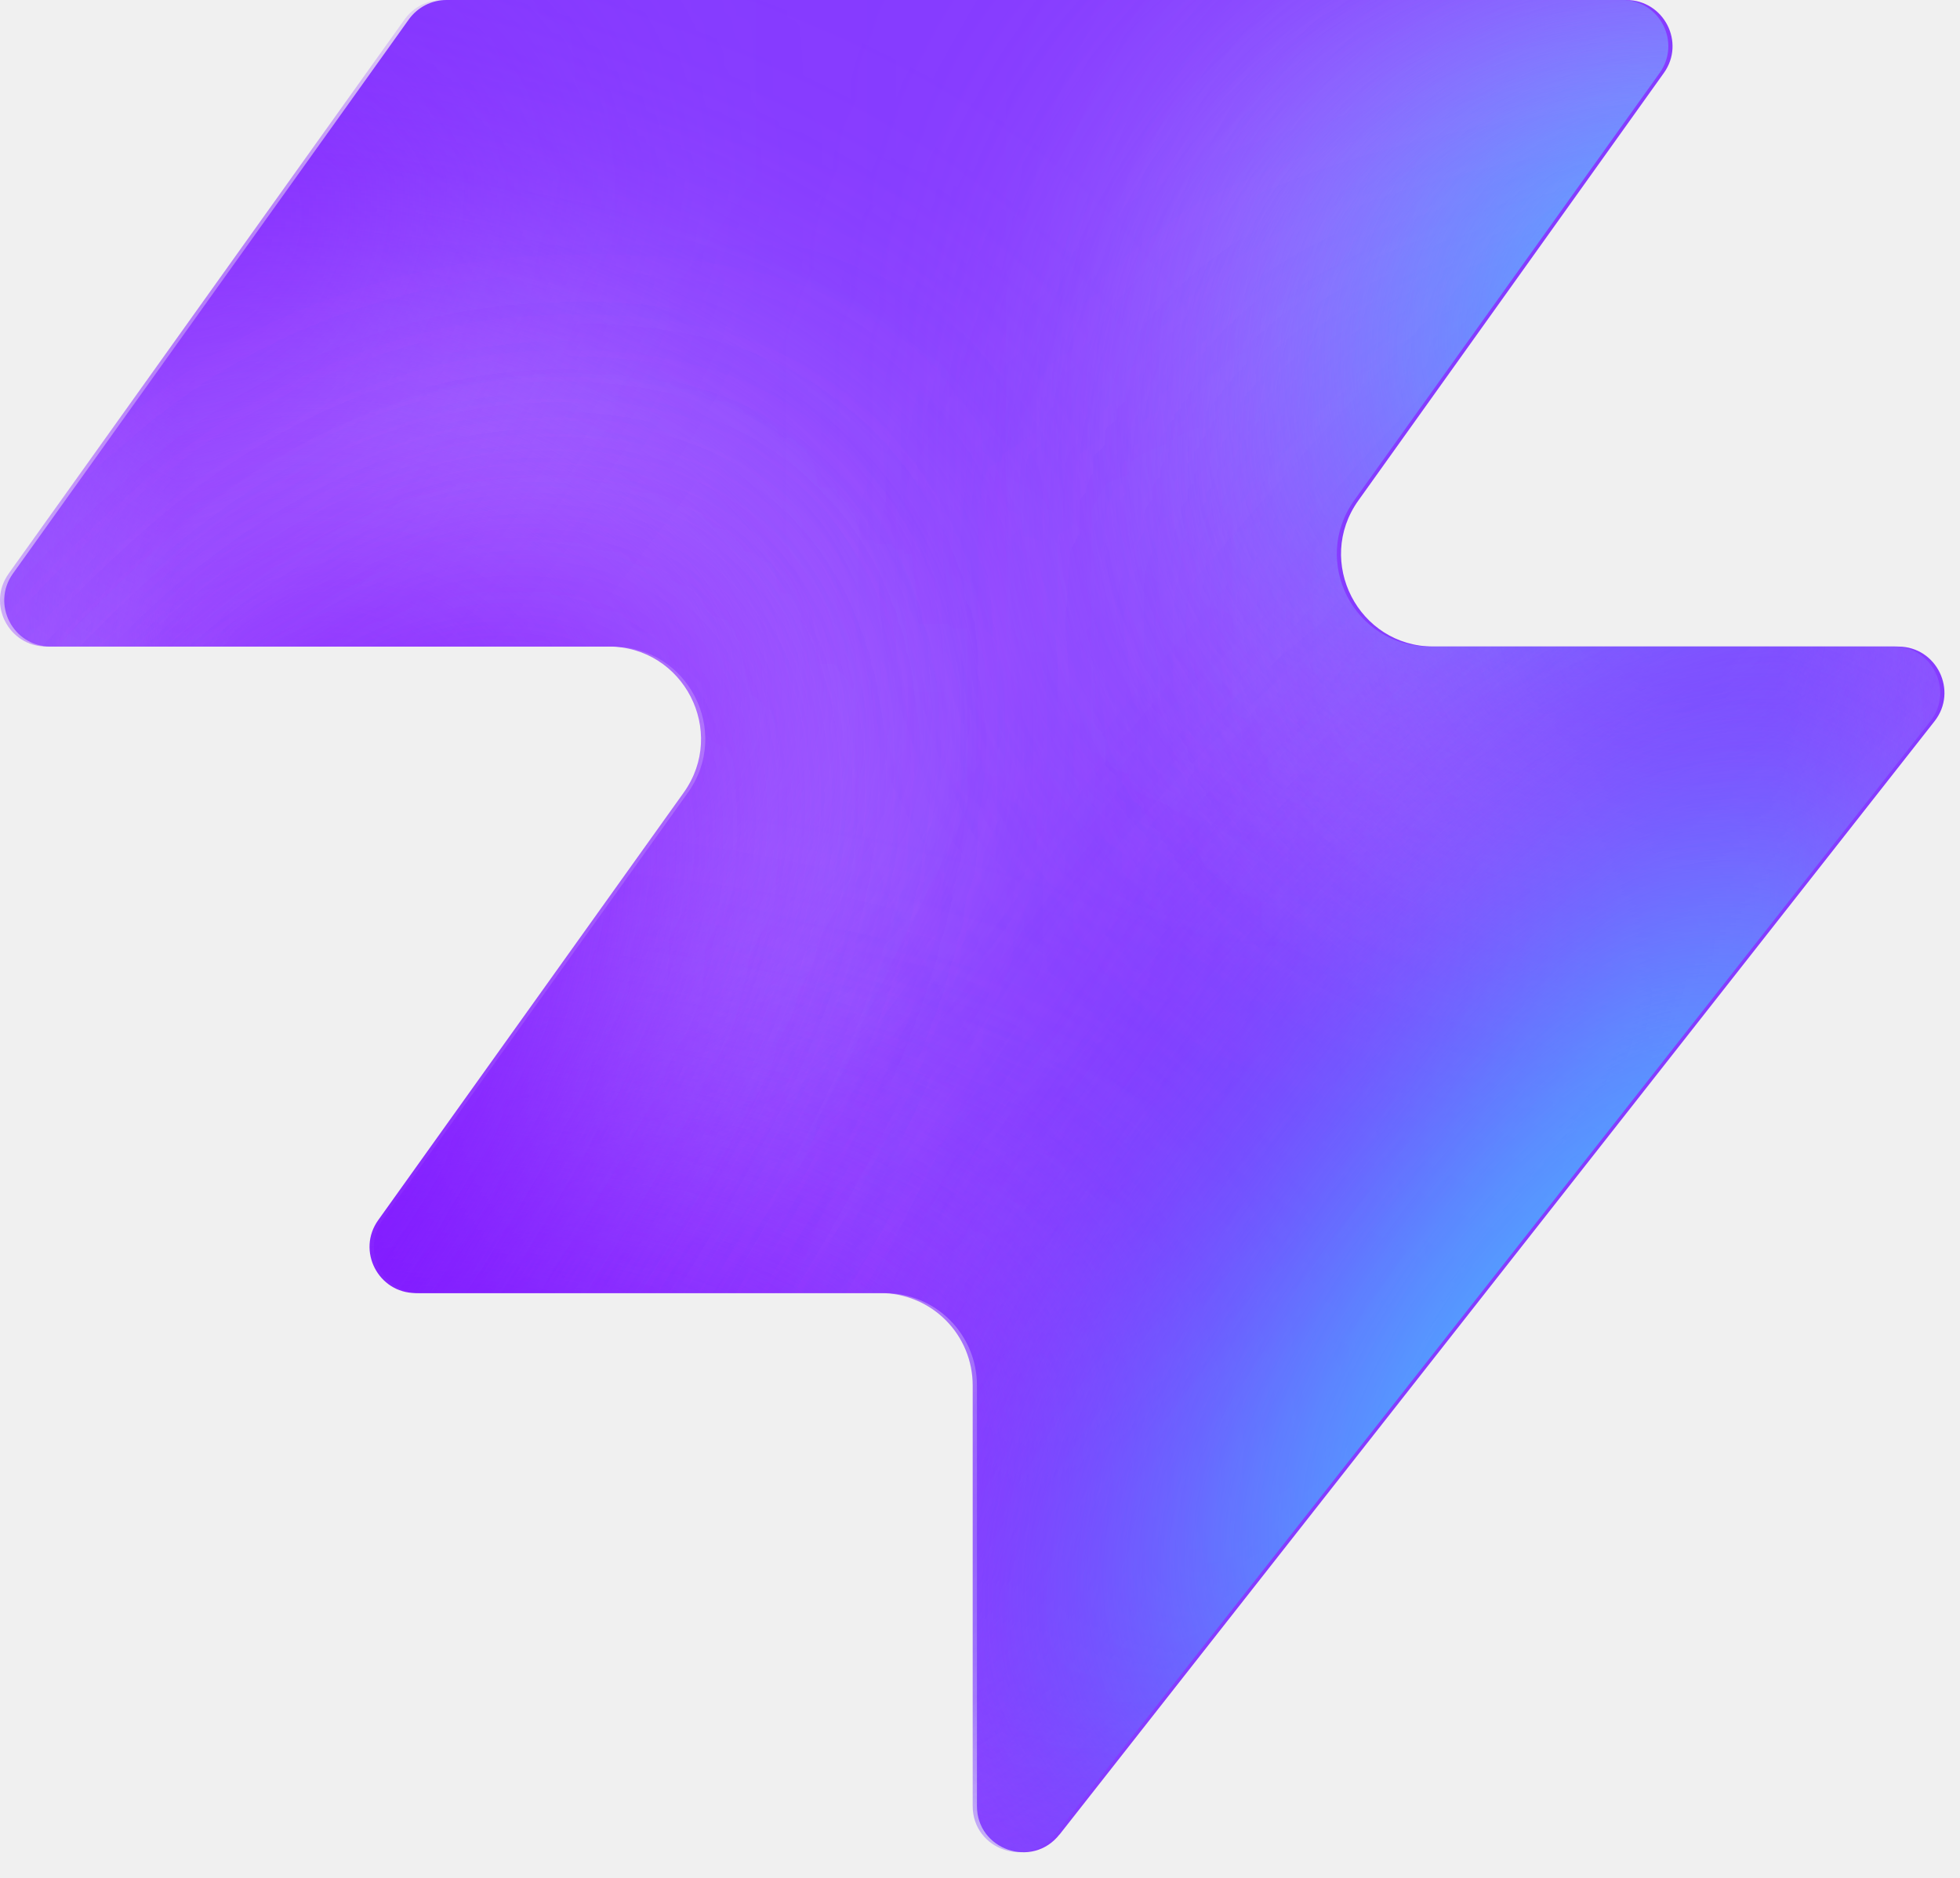
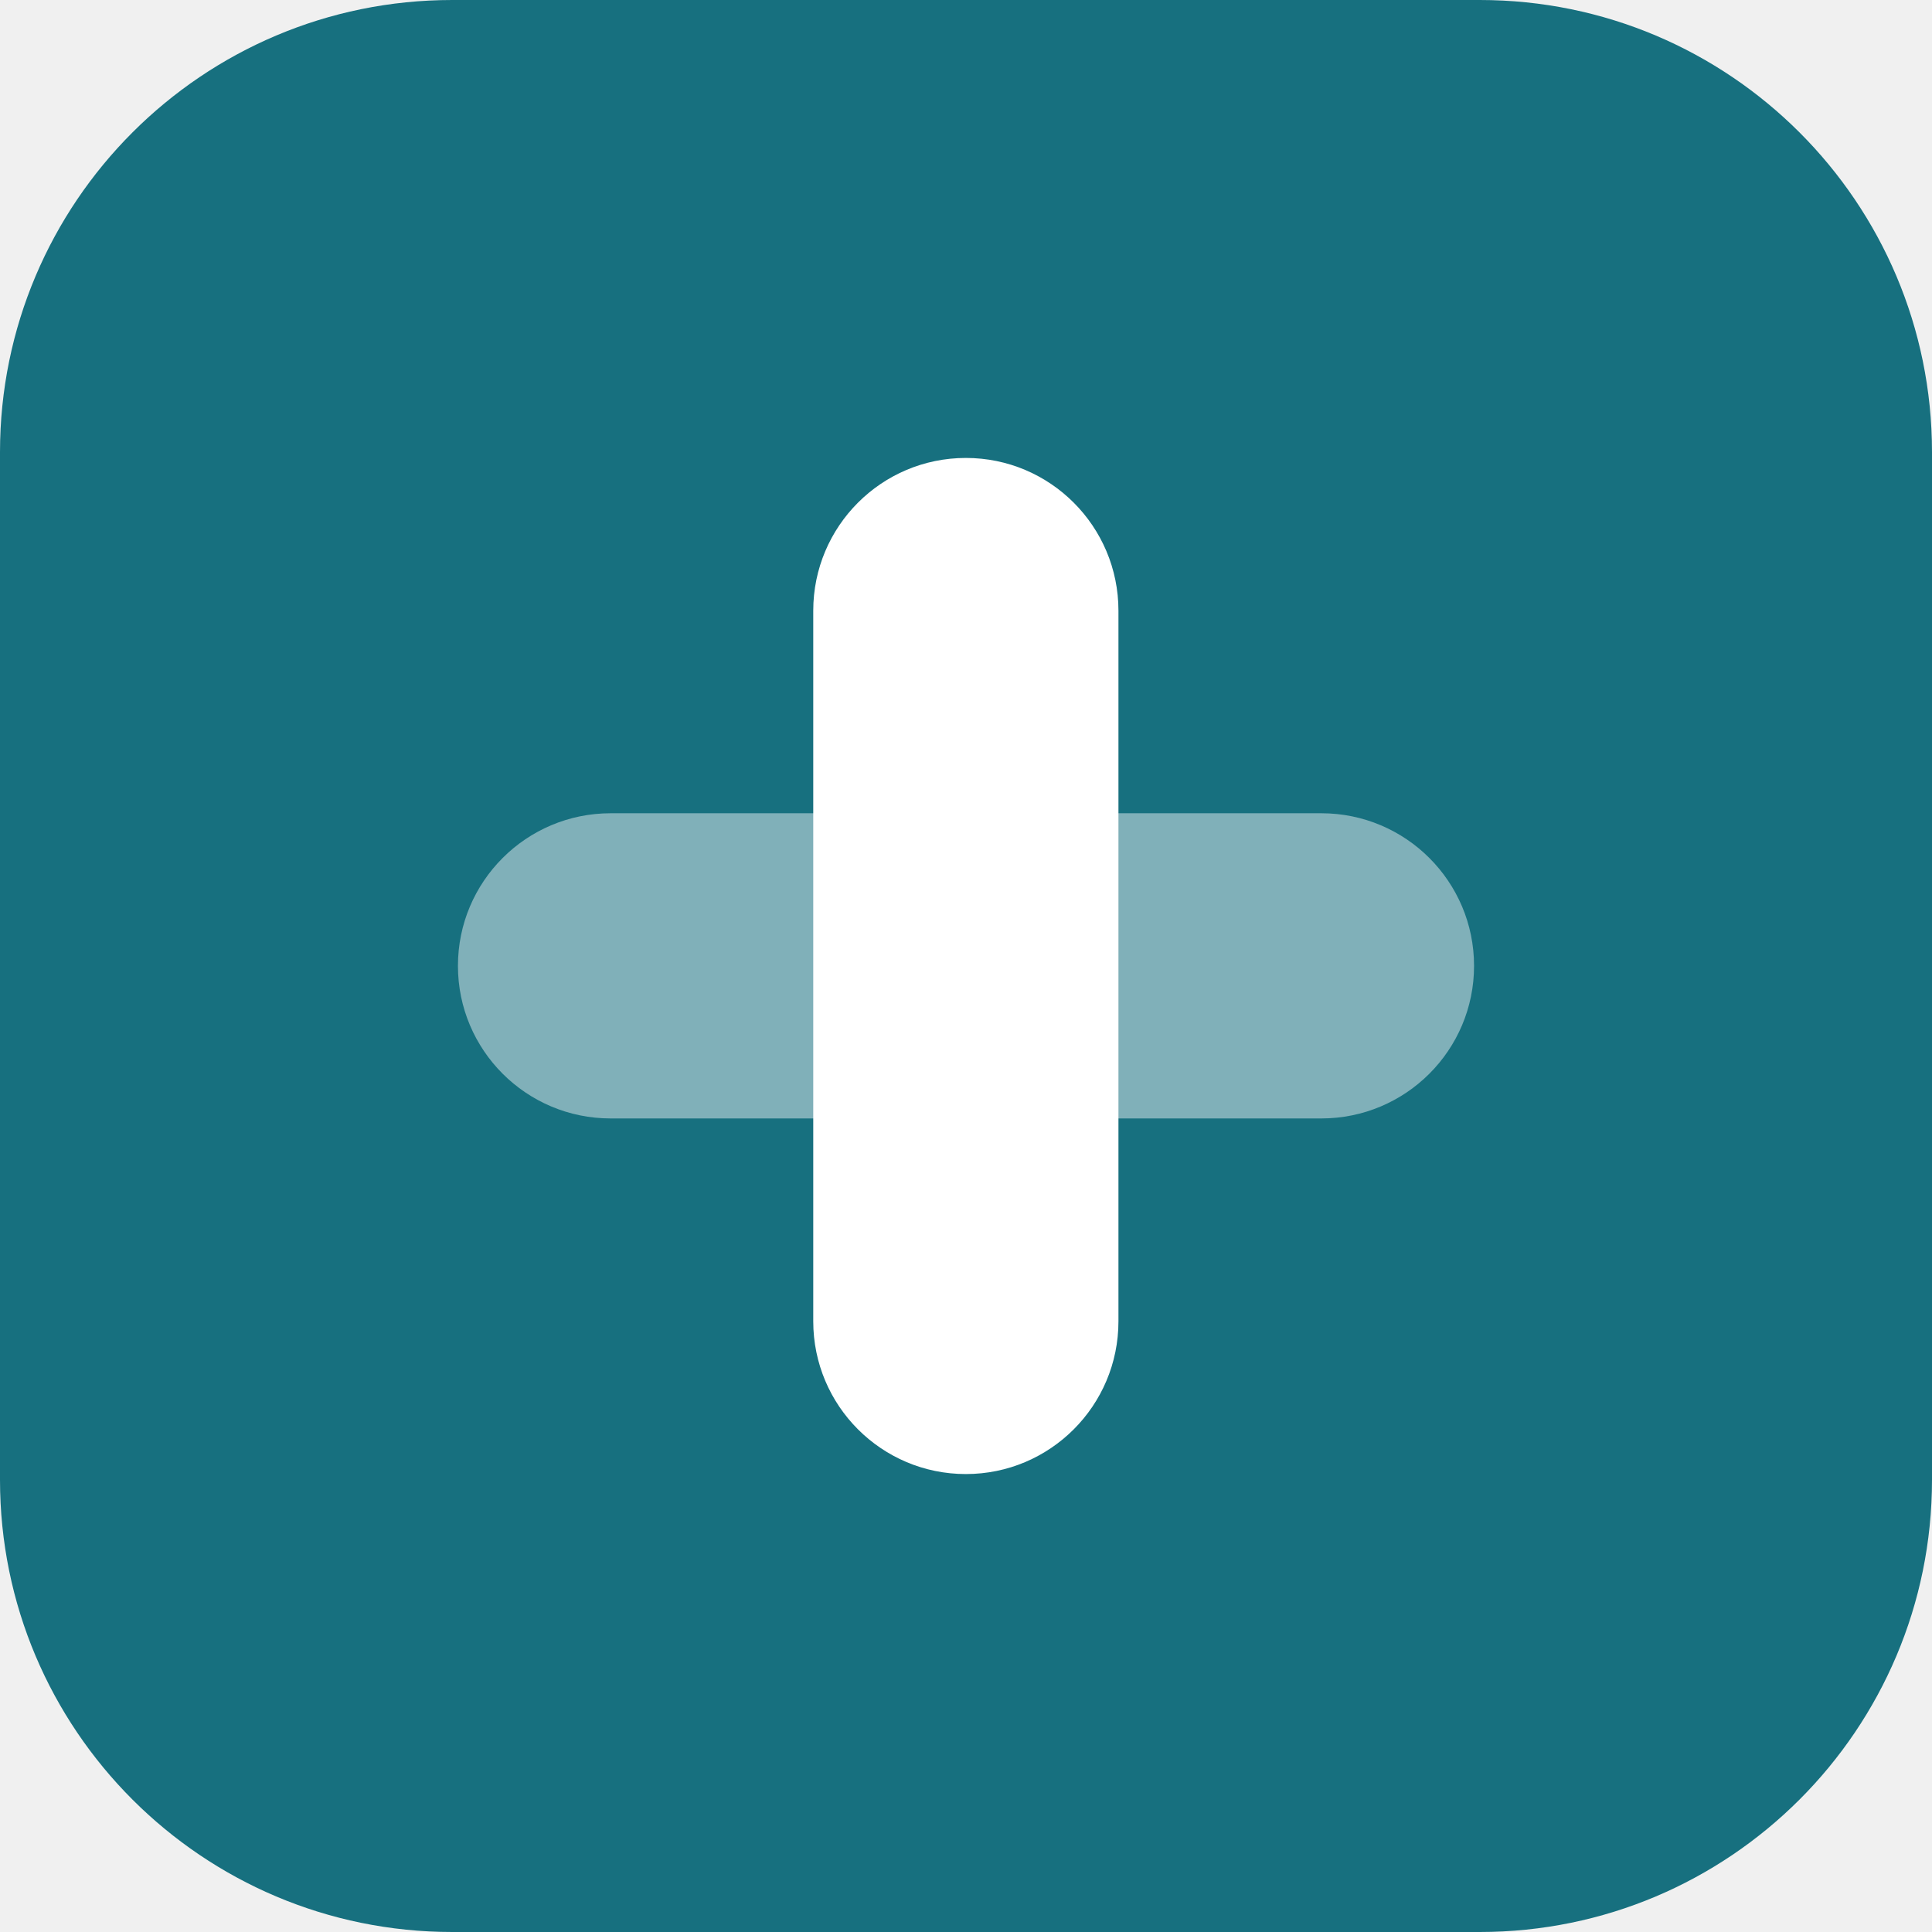
- <svg xmlns="http://www.w3.org/2000/svg" width="48" height="46" fill="none" viewBox="0 0 48 46">
-   <path fill="#863bff" d="M25.946 44.938c-.664.845-2.021.375-2.021-.698V33.937a2.26 2.26 0 0 0-2.262-2.262H10.287c-.92 0-1.456-1.04-.92-1.788l7.48-10.471c1.07-1.497 0-3.578-1.842-3.578H1.237c-.92 0-1.456-1.04-.92-1.788L10.013.474c.214-.297.556-.474.92-.474h28.894c.92 0 1.456 1.04.92 1.788l-7.48 10.471c-1.07 1.498 0 3.579 1.842 3.579h11.377c.943 0 1.473 1.088.89 1.83L25.947 44.94z" style="fill:#863bff;fill:color(display-p3 .525 .23 1);fill-opacity:1" />
-   <mask id="a" width="48" height="46" x="0" y="0" maskUnits="userSpaceOnUse" style="mask-type:alpha">
-     <path fill="#000" d="M25.842 44.938c-.664.844-2.021.375-2.021-.698V33.937a2.26 2.26 0 0 0-2.262-2.262H10.183c-.92 0-1.456-1.04-.92-1.788l7.48-10.471c1.07-1.498 0-3.579-1.842-3.579H1.133c-.92 0-1.456-1.04-.92-1.787L9.91.473c.214-.297.556-.474.92-.474h28.894c.92 0 1.456 1.04.92 1.788l-7.48 10.471c-1.07 1.498 0 3.578 1.842 3.578h11.377c.943 0 1.473 1.088.89 1.832L25.843 44.94z" style="fill:#000;fill-opacity:1" />
-   </mask>
-   <g mask="url(#a)">
-     <g filter="url(#b)">
-       <ellipse cx="5.508" cy="14.704" fill="#ede6ff" rx="5.508" ry="14.704" style="fill:#ede6ff;fill:color(display-p3 .927 .903 1);fill-opacity:1" transform="matrix(.00324 1 1 -.00324 -4.47 31.516)" />
-     </g>
-     <g filter="url(#c)">
-       <ellipse cx="10.399" cy="29.851" fill="#ede6ff" rx="10.399" ry="29.851" style="fill:#ede6ff;fill:color(display-p3 .927 .903 1);fill-opacity:1" transform="matrix(.00324 1 1 -.00324 -39.328 7.883)" />
-     </g>
-     <g filter="url(#d)">
-       <ellipse cx="5.508" cy="30.487" fill="#7e14ff" rx="5.508" ry="30.487" style="fill:#7e14ff;fill:color(display-p3 .492 .077 1);fill-opacity:1" transform="rotate(89.814 -25.913 -14.639)scale(1 -1)" />
-     </g>
-     <g filter="url(#e)">
-       <ellipse cx="5.508" cy="30.599" fill="#7e14ff" rx="5.508" ry="30.599" style="fill:#7e14ff;fill:color(display-p3 .492 .077 1);fill-opacity:1" transform="rotate(89.814 -32.644 -3.334)scale(1 -1)" />
-     </g>
-     <g filter="url(#f)">
-       <ellipse cx="5.508" cy="30.599" fill="#7e14ff" rx="5.508" ry="30.599" style="fill:#7e14ff;fill:color(display-p3 .492 .077 1);fill-opacity:1" transform="matrix(.00324 1 1 -.00324 -34.34 30.47)" />
-     </g>
-     <g filter="url(#g)">
-       <ellipse cx="14.072" cy="22.078" fill="#ede6ff" rx="14.072" ry="22.078" style="fill:#ede6ff;fill:color(display-p3 .927 .903 1);fill-opacity:1" transform="rotate(93.35 24.506 48.493)scale(-1 1)" />
-     </g>
-     <g filter="url(#h)">
-       <ellipse cx="3.47" cy="21.501" fill="#7e14ff" rx="3.47" ry="21.501" style="fill:#7e14ff;fill:color(display-p3 .492 .077 1);fill-opacity:1" transform="rotate(89.009 28.708 47.59)scale(-1 1)" />
-     </g>
-     <g filter="url(#i)">
-       <ellipse cx="3.47" cy="21.501" fill="#7e14ff" rx="3.47" ry="21.501" style="fill:#7e14ff;fill:color(display-p3 .492 .077 1);fill-opacity:1" transform="rotate(89.009 28.708 47.59)scale(-1 1)" />
-     </g>
-     <g filter="url(#j)">
-       <ellipse cx=".387" cy="8.972" fill="#7e14ff" rx="4.407" ry="29.108" style="fill:#7e14ff;fill:color(display-p3 .492 .077 1);fill-opacity:1" transform="rotate(39.51 .387 8.972)" />
-     </g>
-     <g filter="url(#k)">
-       <ellipse cx="47.523" cy="-6.092" fill="#7e14ff" rx="4.407" ry="29.108" style="fill:#7e14ff;fill:color(display-p3 .492 .077 1);fill-opacity:1" transform="rotate(37.892 47.523 -6.092)" />
-     </g>
-     <g filter="url(#l)">
-       <ellipse cx="41.412" cy="6.333" fill="#47bfff" rx="5.971" ry="9.665" style="fill:#47bfff;fill:color(display-p3 .28 .748 1);fill-opacity:1" transform="rotate(37.892 41.412 6.333)" />
-     </g>
-     <g filter="url(#m)">
-       <ellipse cx="-1.879" cy="38.332" fill="#7e14ff" rx="4.407" ry="29.108" style="fill:#7e14ff;fill:color(display-p3 .492 .077 1);fill-opacity:1" transform="rotate(37.892 -1.88 38.332)" />
-     </g>
-     <g filter="url(#n)">
-       <ellipse cx="-1.879" cy="38.332" fill="#7e14ff" rx="4.407" ry="29.108" style="fill:#7e14ff;fill:color(display-p3 .492 .077 1);fill-opacity:1" transform="rotate(37.892 -1.88 38.332)" />
-     </g>
-     <g filter="url(#o)">
-       <ellipse cx="35.651" cy="29.907" fill="#7e14ff" rx="4.407" ry="29.108" style="fill:#7e14ff;fill:color(display-p3 .492 .077 1);fill-opacity:1" transform="rotate(37.892 35.651 29.907)" />
-     </g>
-     <g filter="url(#p)">
-       <ellipse cx="38.418" cy="32.4" fill="#47bfff" rx="5.971" ry="15.297" style="fill:#47bfff;fill:color(display-p3 .28 .748 1);fill-opacity:1" transform="rotate(37.892 38.418 32.4)" />
-     </g>
-   </g>
-   <defs>
-     <filter id="b" width="60.045" height="41.654" x="-19.77" y="16.149" color-interpolation-filters="sRGB" filterUnits="userSpaceOnUse">
-       <feFlood flood-opacity="0" result="BackgroundImageFix" />
-       <feBlend in="SourceGraphic" in2="BackgroundImageFix" result="shape" />
-       <feGaussianBlur result="effect1_foregroundBlur_2002_17158" stdDeviation="7.659" />
-     </filter>
-     <filter id="c" width="90.34" height="51.437" x="-54.613" y="-7.533" color-interpolation-filters="sRGB" filterUnits="userSpaceOnUse">
-       <feFlood flood-opacity="0" result="BackgroundImageFix" />
-       <feBlend in="SourceGraphic" in2="BackgroundImageFix" result="shape" />
-       <feGaussianBlur result="effect1_foregroundBlur_2002_17158" stdDeviation="7.659" />
-     </filter>
-     <filter id="d" width="79.355" height="29.4" x="-49.64" y="2.03" color-interpolation-filters="sRGB" filterUnits="userSpaceOnUse">
-       <feFlood flood-opacity="0" result="BackgroundImageFix" />
-       <feBlend in="SourceGraphic" in2="BackgroundImageFix" result="shape" />
-       <feGaussianBlur result="effect1_foregroundBlur_2002_17158" stdDeviation="4.596" />
-     </filter>
-     <filter id="e" width="79.579" height="29.4" x="-45.045" y="20.029" color-interpolation-filters="sRGB" filterUnits="userSpaceOnUse">
-       <feFlood flood-opacity="0" result="BackgroundImageFix" />
-       <feBlend in="SourceGraphic" in2="BackgroundImageFix" result="shape" />
-       <feGaussianBlur result="effect1_foregroundBlur_2002_17158" stdDeviation="4.596" />
-     </filter>
-     <filter id="f" width="79.579" height="29.4" x="-43.513" y="21.178" color-interpolation-filters="sRGB" filterUnits="userSpaceOnUse">
-       <feFlood flood-opacity="0" result="BackgroundImageFix" />
-       <feBlend in="SourceGraphic" in2="BackgroundImageFix" result="shape" />
-       <feGaussianBlur result="effect1_foregroundBlur_2002_17158" stdDeviation="4.596" />
-     </filter>
-     <filter id="g" width="74.749" height="58.852" x="15.756" y="-17.901" color-interpolation-filters="sRGB" filterUnits="userSpaceOnUse">
-       <feFlood flood-opacity="0" result="BackgroundImageFix" />
-       <feBlend in="SourceGraphic" in2="BackgroundImageFix" result="shape" />
-       <feGaussianBlur result="effect1_foregroundBlur_2002_17158" stdDeviation="7.659" />
-     </filter>
-     <filter id="h" width="61.377" height="25.362" x="23.548" y="2.284" color-interpolation-filters="sRGB" filterUnits="userSpaceOnUse">
-       <feFlood flood-opacity="0" result="BackgroundImageFix" />
-       <feBlend in="SourceGraphic" in2="BackgroundImageFix" result="shape" />
-       <feGaussianBlur result="effect1_foregroundBlur_2002_17158" stdDeviation="4.596" />
-     </filter>
-     <filter id="i" width="61.377" height="25.362" x="23.548" y="2.284" color-interpolation-filters="sRGB" filterUnits="userSpaceOnUse">
-       <feFlood flood-opacity="0" result="BackgroundImageFix" />
-       <feBlend in="SourceGraphic" in2="BackgroundImageFix" result="shape" />
-       <feGaussianBlur result="effect1_foregroundBlur_2002_17158" stdDeviation="4.596" />
-     </filter>
-     <filter id="j" width="56.045" height="63.649" x="-27.636" y="-22.853" color-interpolation-filters="sRGB" filterUnits="userSpaceOnUse">
-       <feFlood flood-opacity="0" result="BackgroundImageFix" />
-       <feBlend in="SourceGraphic" in2="BackgroundImageFix" result="shape" />
-       <feGaussianBlur result="effect1_foregroundBlur_2002_17158" stdDeviation="4.596" />
-     </filter>
-     <filter id="k" width="54.814" height="64.646" x="20.116" y="-38.415" color-interpolation-filters="sRGB" filterUnits="userSpaceOnUse">
-       <feFlood flood-opacity="0" result="BackgroundImageFix" />
-       <feBlend in="SourceGraphic" in2="BackgroundImageFix" result="shape" />
-       <feGaussianBlur result="effect1_foregroundBlur_2002_17158" stdDeviation="4.596" />
-     </filter>
-     <filter id="l" width="33.541" height="35.313" x="24.641" y="-11.323" color-interpolation-filters="sRGB" filterUnits="userSpaceOnUse">
-       <feFlood flood-opacity="0" result="BackgroundImageFix" />
-       <feBlend in="SourceGraphic" in2="BackgroundImageFix" result="shape" />
-       <feGaussianBlur result="effect1_foregroundBlur_2002_17158" stdDeviation="4.596" />
-     </filter>
-     <filter id="m" width="54.814" height="64.646" x="-29.286" y="6.009" color-interpolation-filters="sRGB" filterUnits="userSpaceOnUse">
-       <feFlood flood-opacity="0" result="BackgroundImageFix" />
-       <feBlend in="SourceGraphic" in2="BackgroundImageFix" result="shape" />
-       <feGaussianBlur result="effect1_foregroundBlur_2002_17158" stdDeviation="4.596" />
-     </filter>
-     <filter id="n" width="54.814" height="64.646" x="-29.286" y="6.009" color-interpolation-filters="sRGB" filterUnits="userSpaceOnUse">
-       <feFlood flood-opacity="0" result="BackgroundImageFix" />
-       <feBlend in="SourceGraphic" in2="BackgroundImageFix" result="shape" />
-       <feGaussianBlur result="effect1_foregroundBlur_2002_17158" stdDeviation="4.596" />
-     </filter>
-     <filter id="o" width="54.814" height="64.646" x="8.244" y="-2.416" color-interpolation-filters="sRGB" filterUnits="userSpaceOnUse">
-       <feFlood flood-opacity="0" result="BackgroundImageFix" />
-       <feBlend in="SourceGraphic" in2="BackgroundImageFix" result="shape" />
-       <feGaussianBlur result="effect1_foregroundBlur_2002_17158" stdDeviation="4.596" />
-     </filter>
-     <filter id="p" width="39.409" height="43.623" x="18.713" y="10.588" color-interpolation-filters="sRGB" filterUnits="userSpaceOnUse">
-       <feFlood flood-opacity="0" result="BackgroundImageFix" />
-       <feBlend in="SourceGraphic" in2="BackgroundImageFix" result="shape" />
-       <feGaussianBlur result="effect1_foregroundBlur_2002_17158" stdDeviation="4.596" />
-     </filter>
-   </defs>
+ <svg xmlns="http://www.w3.org/2000/svg" width="64" height="64" viewBox="0 0 64 64">
+   <rect width="64" height="64" rx="14.98" fill="#17707F" />
+   <rect x="26.94" y="15.17" width="10.11" height="33.66" rx="5.06" fill="#FFFFFF" />
+   <rect x="15.17" y="26.94" width="33.66" height="10.11" rx="5.06" fill="rgba(255,255,255,.45)" />
</svg>
